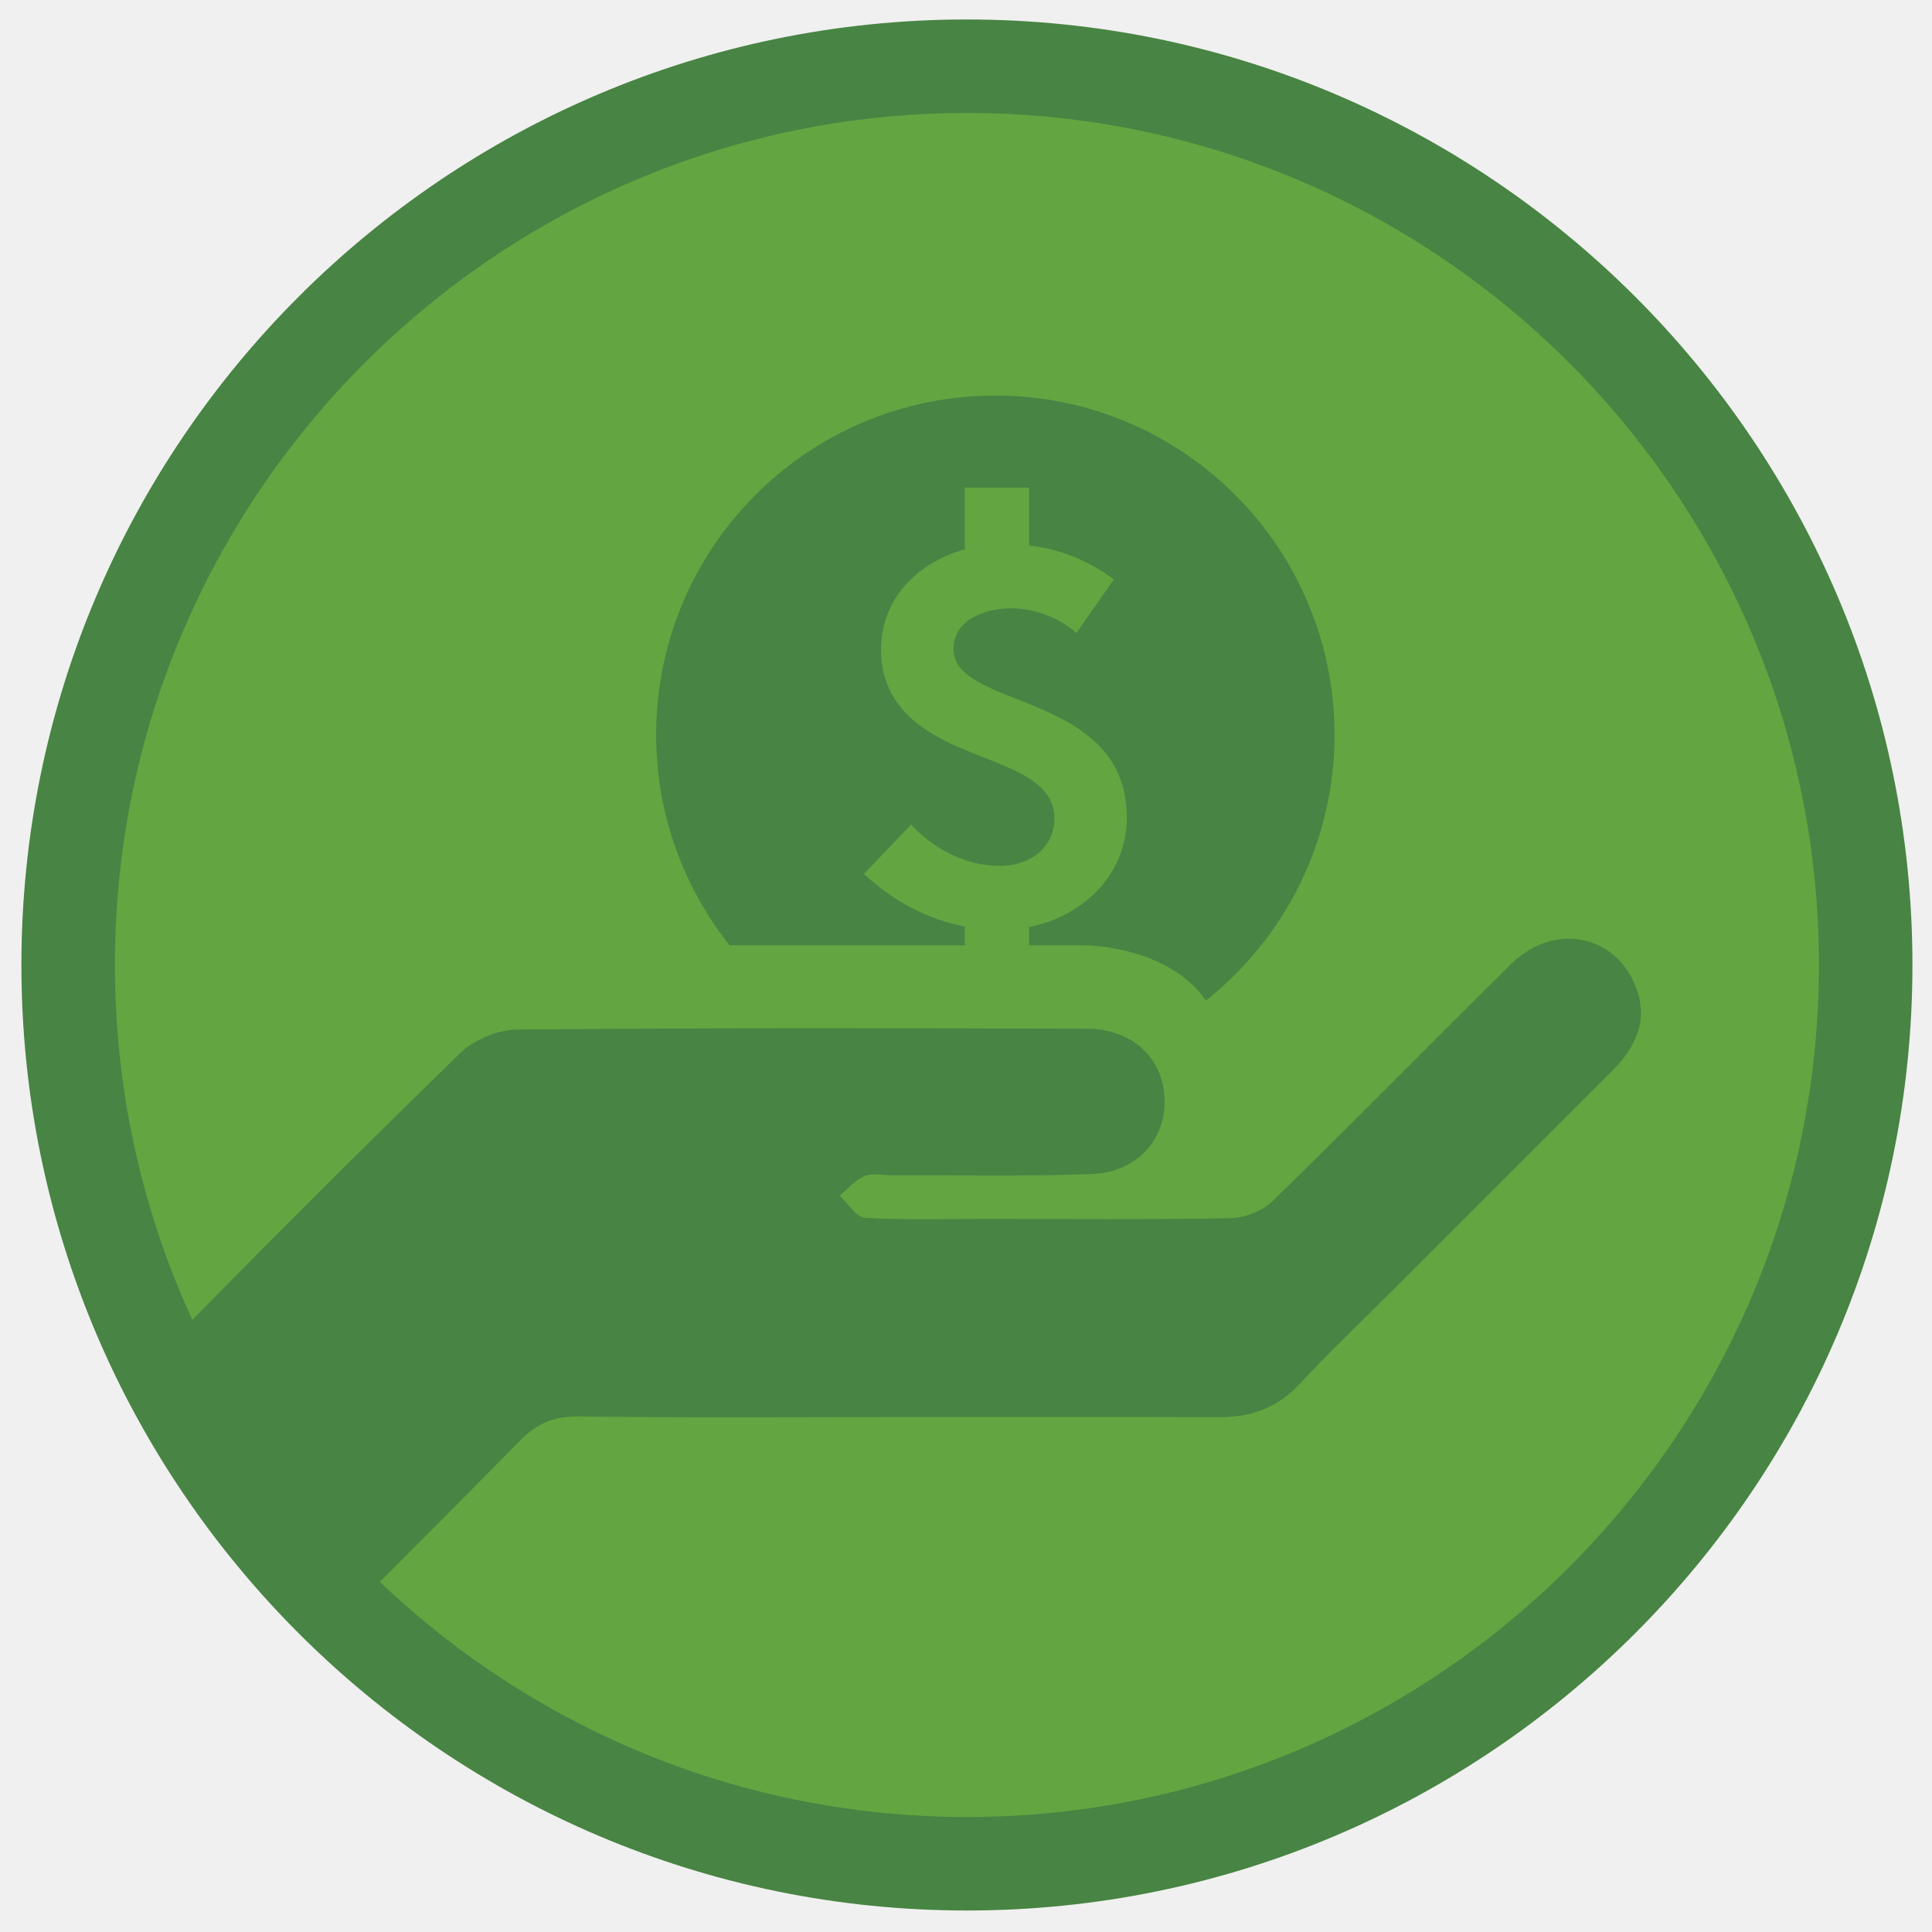
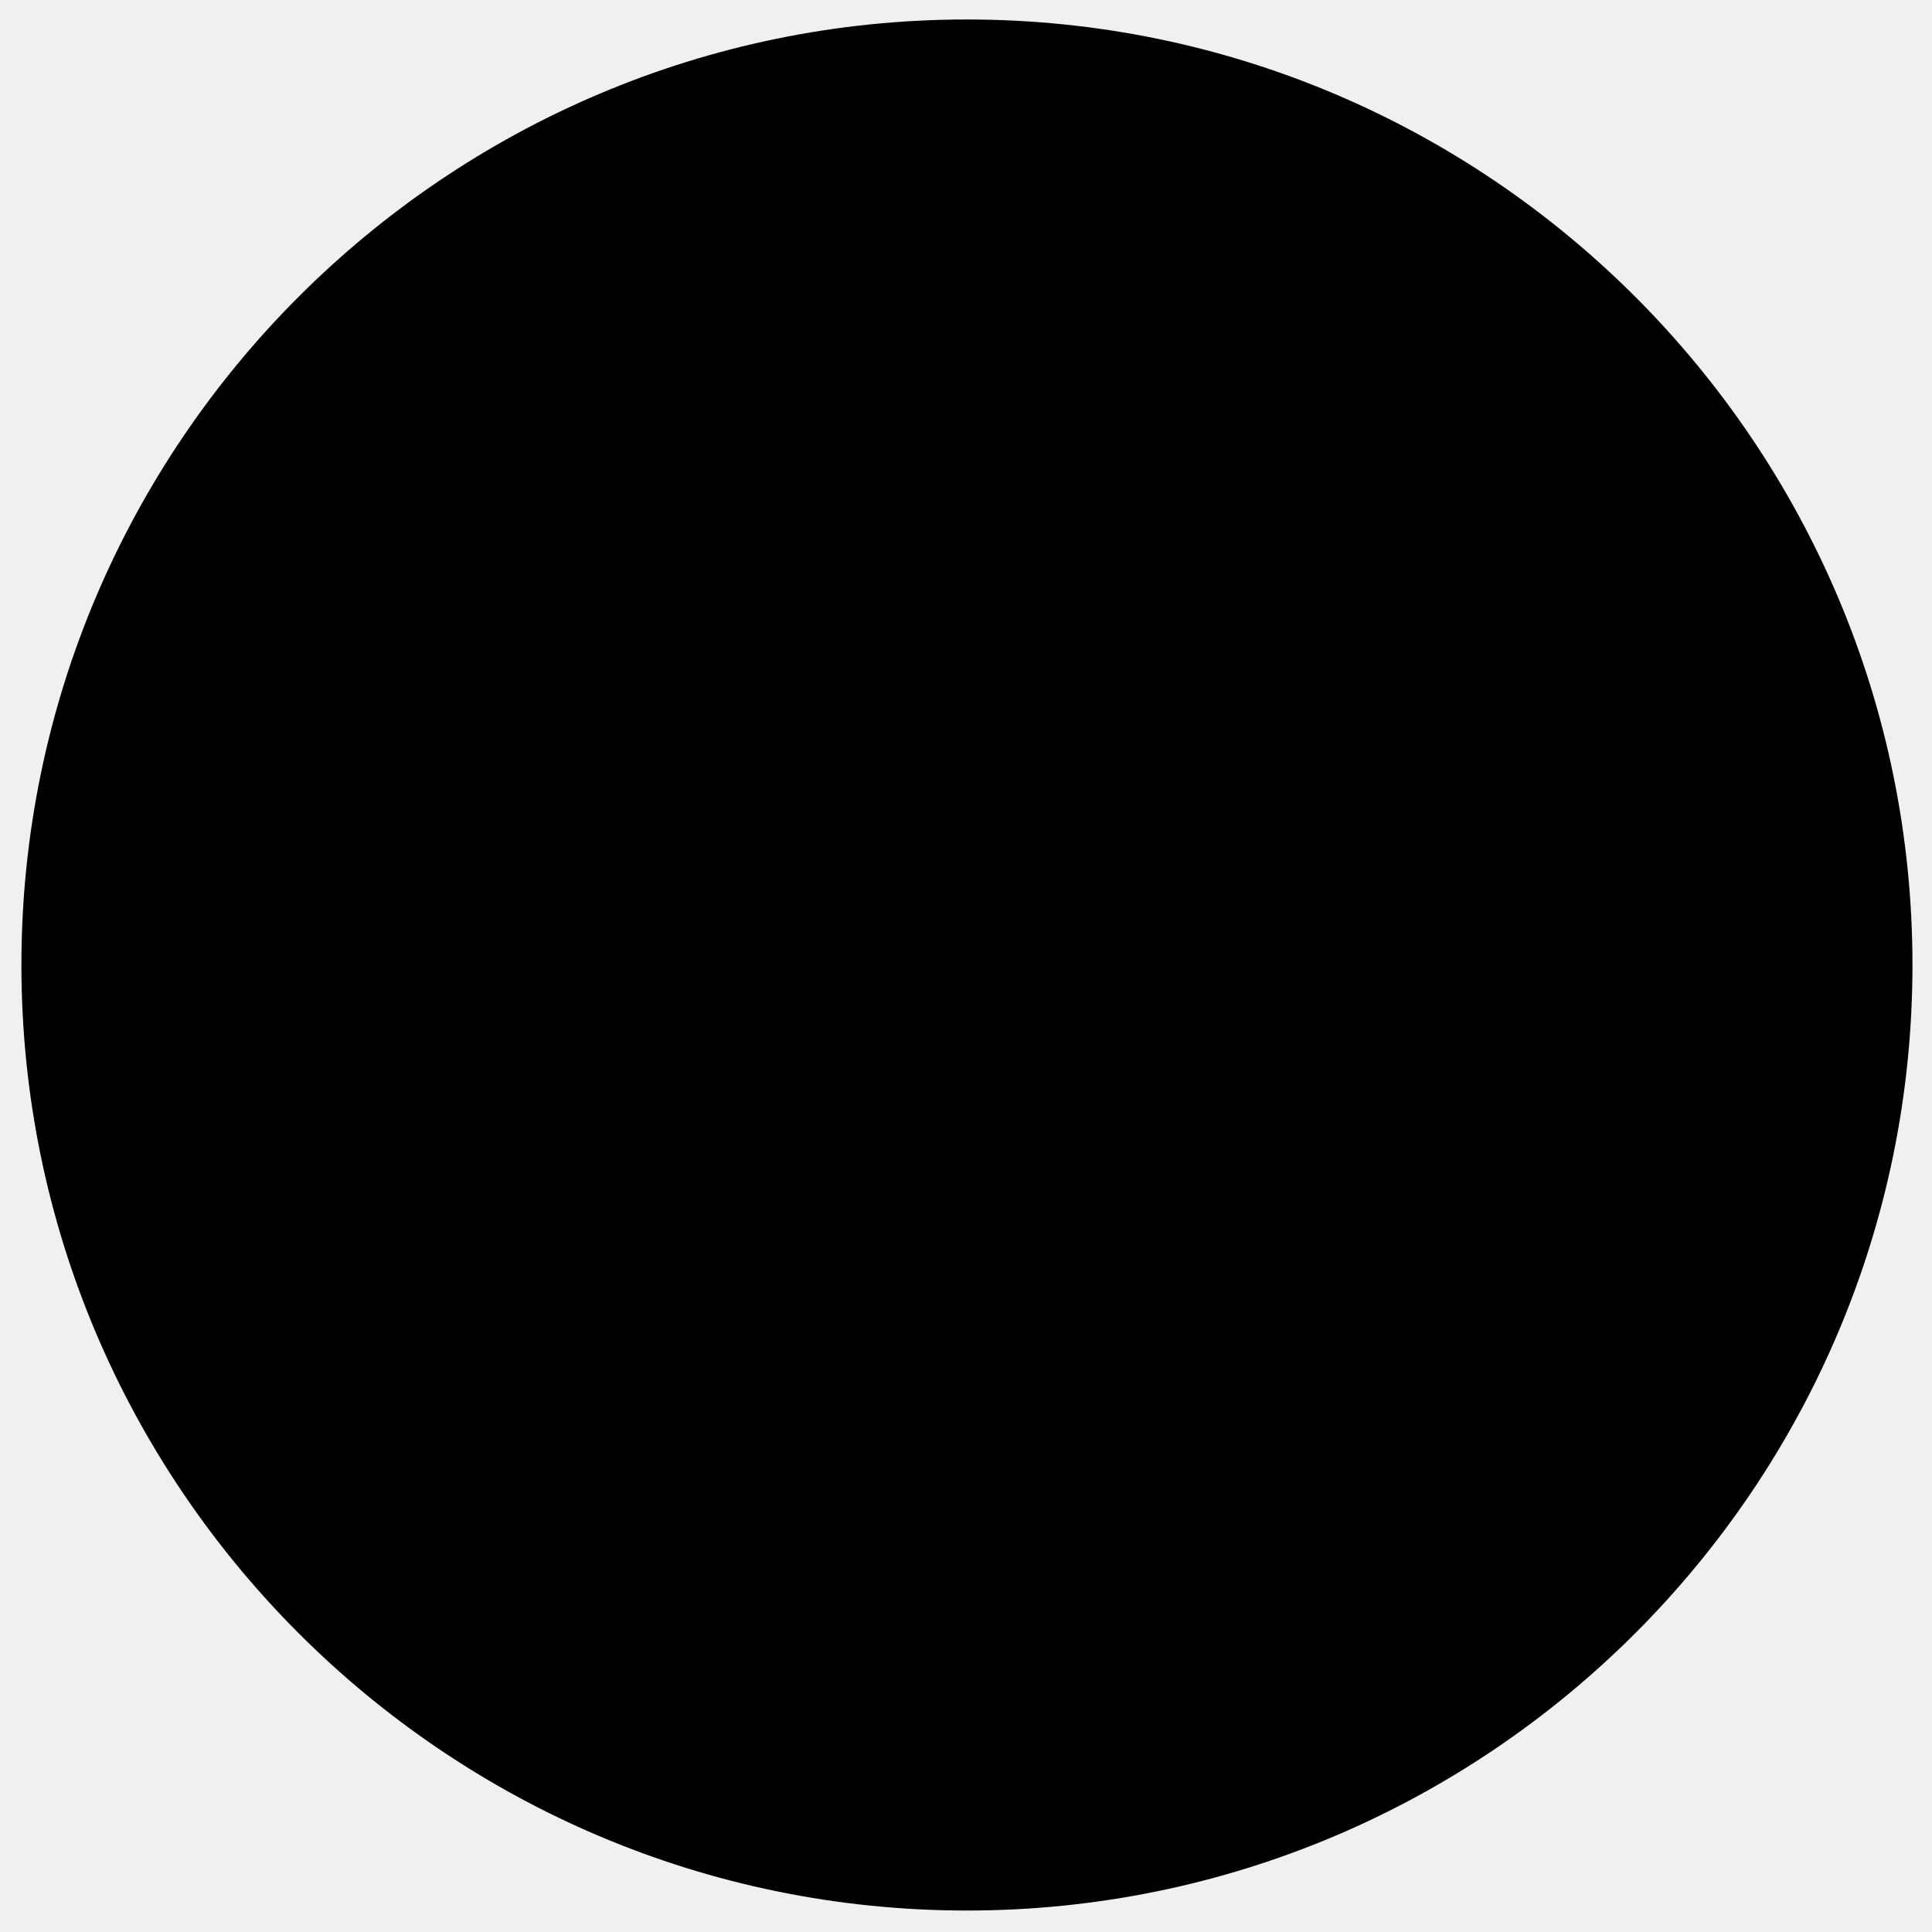
- <svg xmlns="http://www.w3.org/2000/svg" xmlns:xlink="http://www.w3.org/1999/xlink" width="62px" height="62px" viewBox="0 0 62 62" version="1.1">
-   <defs>
-     <path id="path-1" d="M27.47,54.692 C42.539,54.692 54.754,42.477 54.754,27.408 C54.754,12.34 42.539,0.125 27.47,0.125 C12.402,0.125 0.187,12.34 0.187,27.408 C0.187,42.477 12.402,54.692 27.47,54.692" />
-   </defs>
-   <g id="Page-1" stroke="none" stroke-width="1" fill="none" fill-rule="evenodd">
-     <g id="icon-lend" transform="translate(2, 2)">
-       <path d="M29.03,57.81 C44.934,57.81 57.872,44.871 57.872,28.967 C57.872,13.063 44.934,0.125 29.03,0.125 C13.126,0.125 0.187,13.063 0.187,28.967 C0.187,44.871 13.126,57.81 29.03,57.81" id="Fill-1" fill="#63A541" />
-       <g id="Group-5" transform="translate(0.55914, 1.55914)">
-         <mask id="mask-2" fill="white">
-           <use xlink:href="#path-1" />
-         </mask>
-         <g id="Clip-3" />
-         <path d="M40.267,20.019 C40.267,14.008 35.394,9.135 29.383,9.135 C23.371,9.135 18.498,14.008 18.498,20.019 C18.498,22.574 19.381,24.92 20.854,26.777 L28.401,26.777 L28.401,26.173 C27.213,25.949 26.111,25.364 25.164,24.486 L26.679,22.902 C27.368,23.659 28.418,24.227 29.52,24.227 C30.553,24.227 31.277,23.59 31.277,22.712 C31.277,21.163 29.038,20.973 27.42,20.026 C26.473,19.475 25.715,18.649 25.715,17.289 C25.715,15.619 26.92,14.482 28.401,14.069 L28.401,12.089 L30.467,12.089 L30.467,13.948 C31.397,14.052 32.292,14.379 33.188,15.033 L31.982,16.755 C31.5,16.307 30.691,15.963 29.899,15.963 C29.021,15.963 28.04,16.342 28.04,17.272 C28.04,19.217 33.601,18.614 33.601,22.678 C33.601,24.503 32.206,25.846 30.467,26.19 L30.467,26.777 L32.299,26.777 C32.299,26.777 34.925,26.799 36.14,28.548 C38.653,26.555 40.267,23.476 40.267,20.019" id="Fill-2" fill="#488443" mask="url(#mask-2)" />
-         <path d="M26.103,41.916 C22.745,41.916 19.387,41.942 16.03,41.896 C15.24,41.885 14.687,42.104 14.135,42.666 C11.297,45.553 8.429,48.411 5.553,51.261 C4.312,52.492 2.588,52.387 1.754,51.026 C1.527,50.656 1.396,50.167 1.39,49.73 C1.355,47.196 1.316,44.659 1.407,42.128 C1.431,41.476 1.766,40.691 2.222,40.223 C5.504,36.849 8.835,33.522 12.207,30.239 C12.653,29.805 13.42,29.486 14.042,29.48 C20.131,29.424 26.221,29.437 32.31,29.453 C33.775,29.457 34.768,30.391 34.813,31.702 C34.859,33.007 33.932,34.06 32.482,34.116 C30.346,34.198 28.204,34.15 26.065,34.158 C25.769,34.159 25.438,34.078 25.185,34.183 C24.884,34.308 24.648,34.593 24.384,34.809 C24.656,35.058 24.915,35.504 25.2,35.521 C26.512,35.599 27.831,35.557 29.148,35.558 C31.748,35.558 34.349,35.585 36.948,35.532 C37.409,35.523 37.973,35.286 38.303,34.964 C40.871,32.46 43.382,29.896 45.936,27.376 C47.276,26.054 49.226,26.399 49.912,28.052 C50.368,29.149 49.949,30.033 49.171,30.811 C46.866,33.115 44.562,35.419 42.258,37.723 C41.21,38.771 40.136,39.793 39.125,40.874 C38.415,41.633 37.575,41.922 36.57,41.919 C33.081,41.909 29.592,41.915 26.103,41.916" id="Fill-4" fill="#488443" mask="url(#mask-2)" />
-       </g>
-       <path d="M29.03,57.81 C44.934,57.81 57.872,44.871 57.872,28.967 C57.872,13.063 44.934,0.125 29.03,0.125 C13.126,0.125 0.187,13.063 0.187,28.967 C0.187,44.871 13.126,57.81 29.03,57.81 L29.03,57.81 Z" id="Stroke-6" stroke="#488443" stroke-width="3" />
+ <svg xmlns="http://www.w3.org/2000/svg" width="62px" height="62px" viewBox="0 0 62 62" version="1.1">
+   <defs />
+   <g id="Page-1" stroke-width="1" fill-rule="evenodd">
+     <g id="2lend">
+       <circle id="Oval-1" cx="31" cy="31" r="29" />
+       <path d="M31.941,12.694 C25.93,12.694 21.057,17.567 21.057,23.578 C21.057,26.133 21.939,28.479 23.412,30.336 L30.959,30.336 L30.959,29.732 C29.771,29.508 28.669,28.923 27.722,28.045 L29.237,26.461 C29.925,27.218 30.976,27.787 32.078,27.787 C33.111,27.787 33.835,27.15 33.835,26.272 C33.835,24.722 31.597,24.533 29.978,23.586 C29.031,23.035 28.274,22.209 28.274,20.848 C28.274,19.178 29.479,18.041 30.96,17.628 L30.96,15.648 L33.026,15.648 L33.026,17.507 C33.956,17.611 34.851,17.937 35.746,18.591 L34.541,20.313 C34.06,19.865 33.25,19.521 32.458,19.521 C31.58,19.521 30.599,19.9 30.599,20.83 C30.599,22.776 36.161,22.173 36.161,26.237 C36.161,28.062 34.766,29.404 33.027,29.749 L33.027,30.336 L34.859,30.336 C34.859,30.336 37.485,30.358 38.7,32.107 C41.213,30.113 42.827,27.035 42.827,23.578 C42.826,17.567 37.953,12.694 31.941,12.694 L31.941,12.694 L31.941,12.694 Z" id="Shape" fill="currentColor" />
+       <path d="M31.03,0.625 C14.299,0.625 0.687,14.236 0.687,30.967 C0.687,47.698 14.299,61.311 31.03,61.311 C47.761,61.311 61.373,47.699 61.373,30.968 C61.373,14.237 47.761,0.625 31.03,0.625 L31.03,0.625 L31.03,0.625 Z M31.03,58.311 C23.734,58.311 17.101,55.432 12.193,50.758 C13.699,49.253 15.202,47.744 16.694,46.225 C17.246,45.663 17.799,45.445 18.59,45.455 C21.947,45.501 25.305,45.475 28.663,45.475 C32.151,45.475 35.642,45.469 39.13,45.479 C40.135,45.482 40.976,45.193 41.685,44.434 C42.697,43.352 43.771,42.33 44.818,41.283 C47.123,38.979 49.426,36.675 51.731,34.371 C52.509,33.593 52.928,32.709 52.473,31.612 C51.786,29.959 49.837,29.613 48.497,30.936 C45.942,33.456 43.431,36.019 40.862,38.524 C40.532,38.846 39.969,39.083 39.508,39.091 C36.908,39.145 34.307,39.117 31.707,39.117 C30.391,39.116 29.071,39.158 27.759,39.08 C27.474,39.063 27.215,38.617 26.944,38.368 C27.208,38.152 27.444,37.867 27.745,37.742 C27.998,37.637 28.329,37.718 28.625,37.717 C30.764,37.709 32.905,37.758 35.042,37.675 C36.492,37.619 37.419,36.567 37.374,35.262 C37.328,33.95 36.335,33.016 34.87,33.012 C28.781,32.996 22.691,32.984 16.601,33.039 C15.98,33.045 15.212,33.363 14.767,33.798 C11.872,36.616 9.012,39.471 6.182,42.356 C4.585,38.886 3.688,35.031 3.688,30.968 C3.688,15.891 15.954,3.626 31.031,3.626 C46.108,3.626 58.374,15.892 58.374,30.968 C58.374,46.044 46.106,58.311 31.03,58.311 L31.03,58.311 L31.03,58.311 Z" id="Shape" fill="currentColor" />
    </g>
  </g>
</svg>
